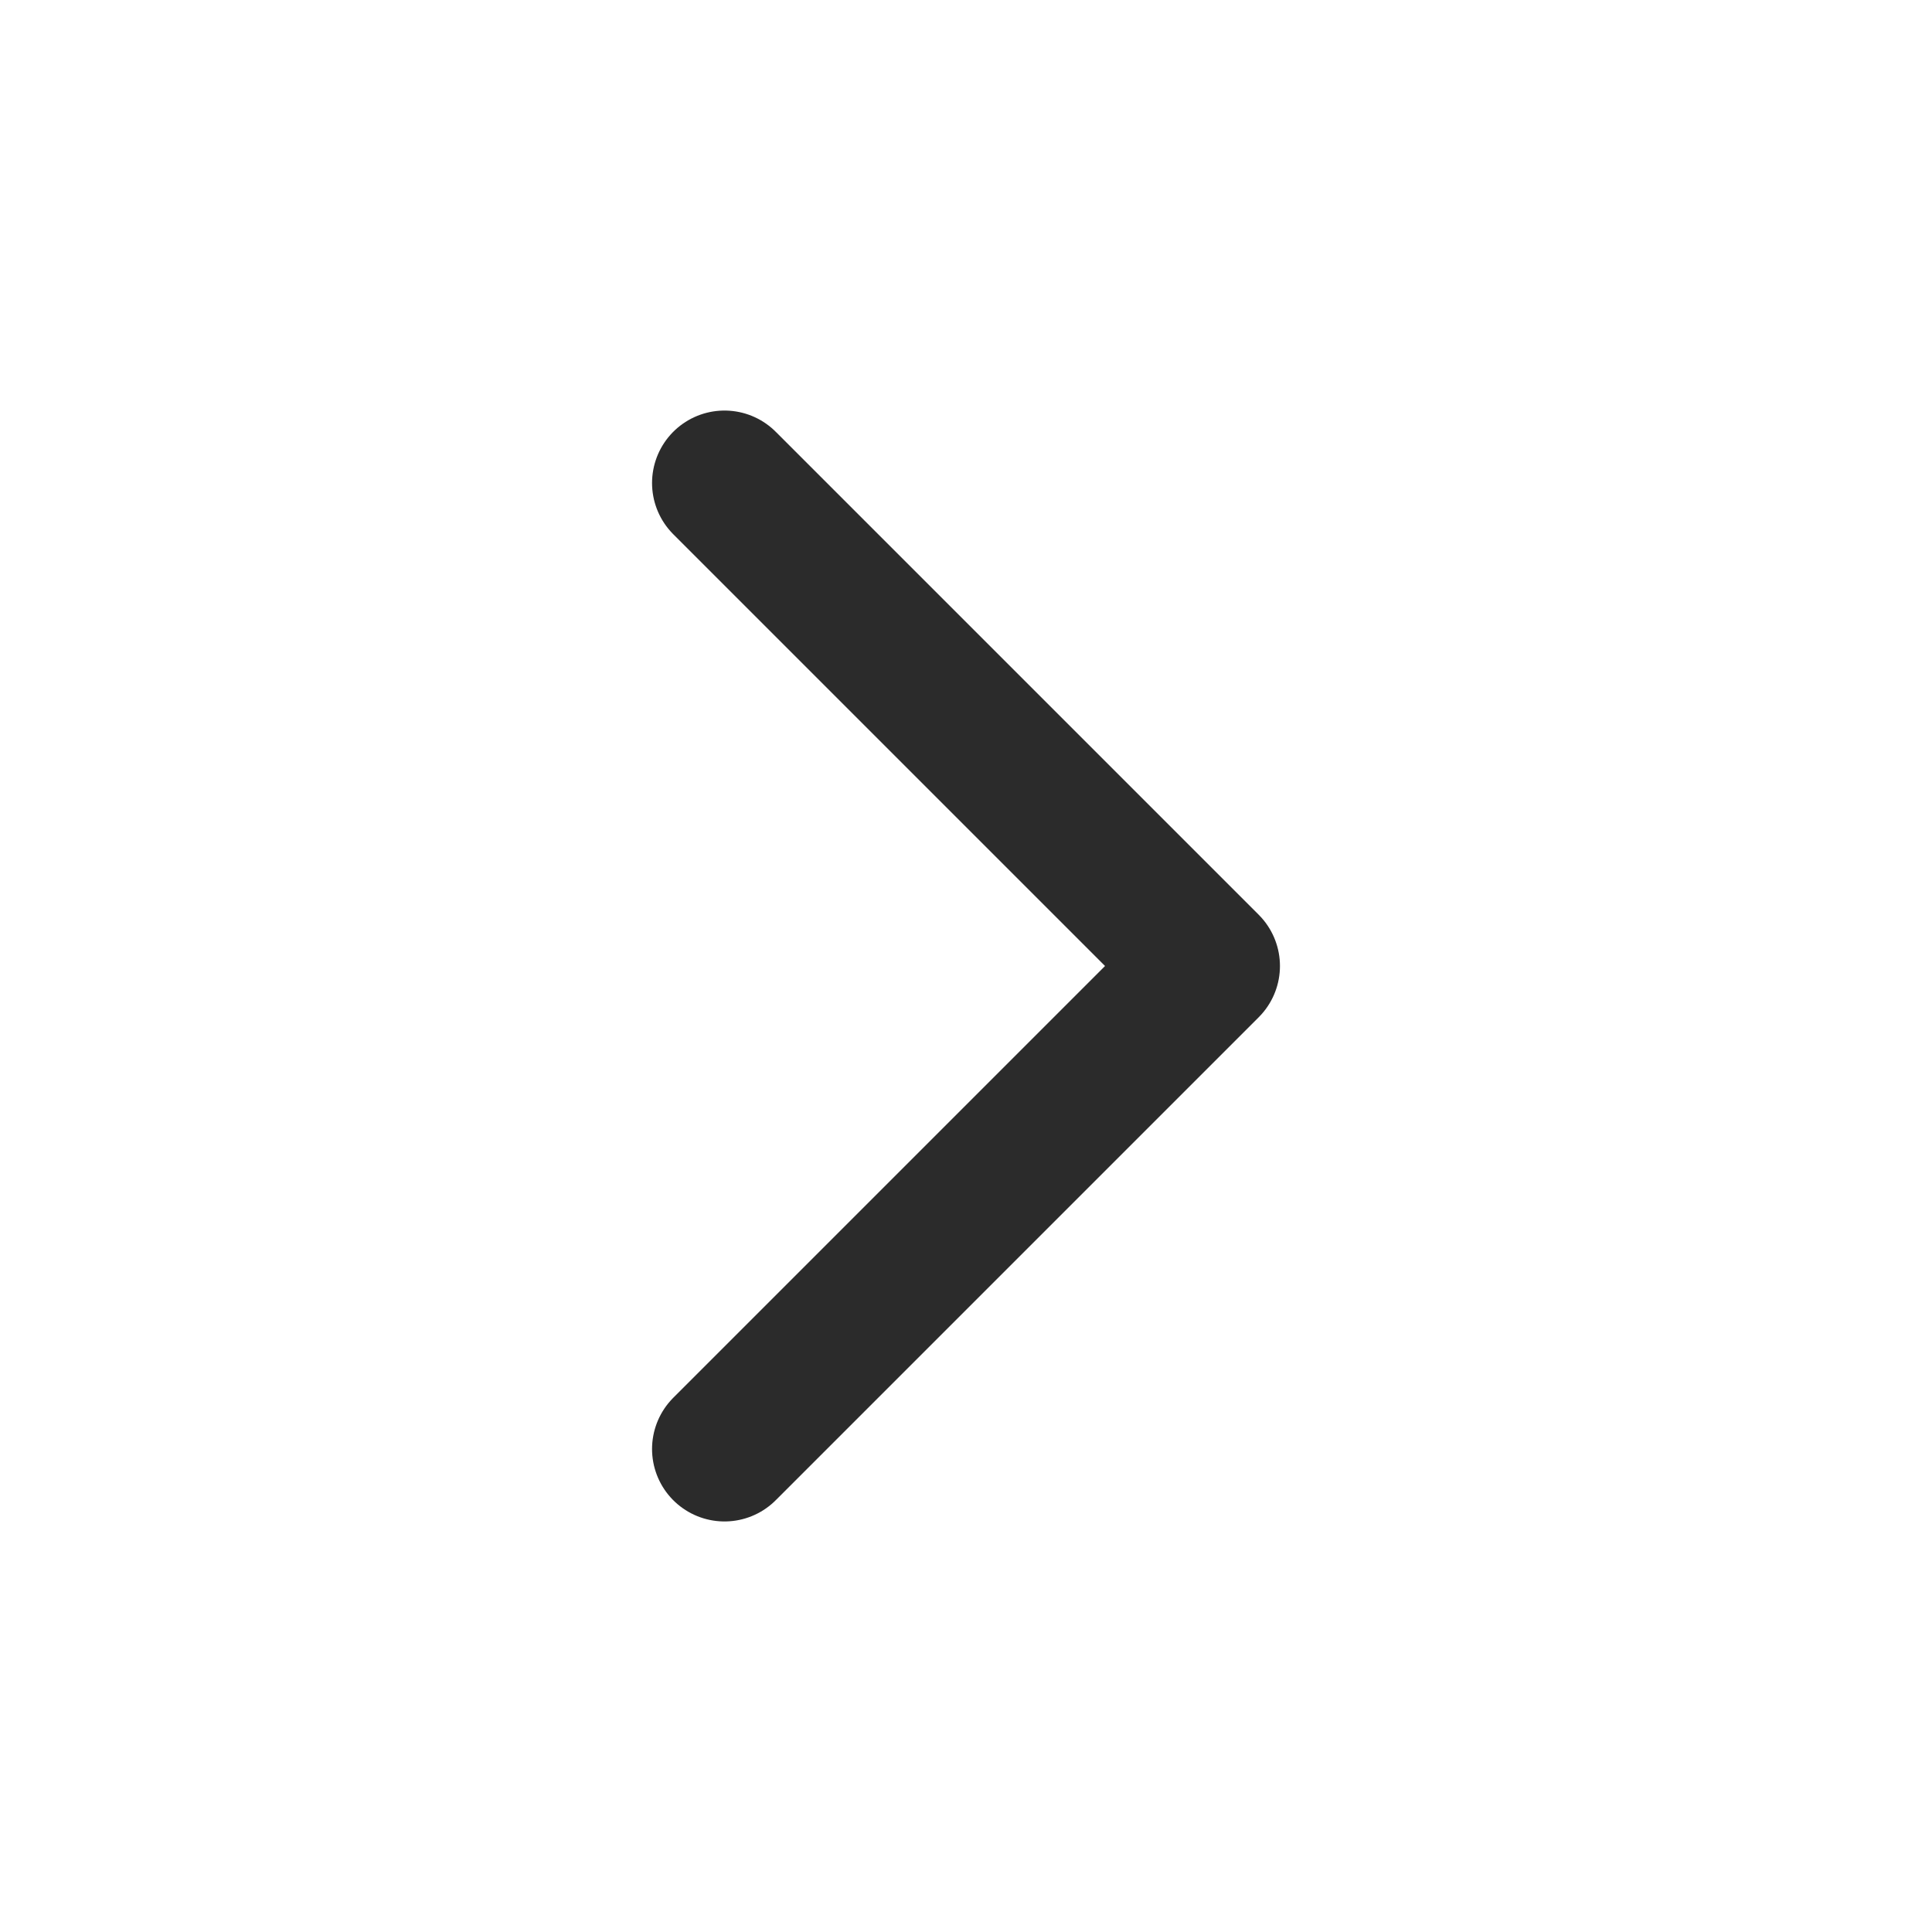
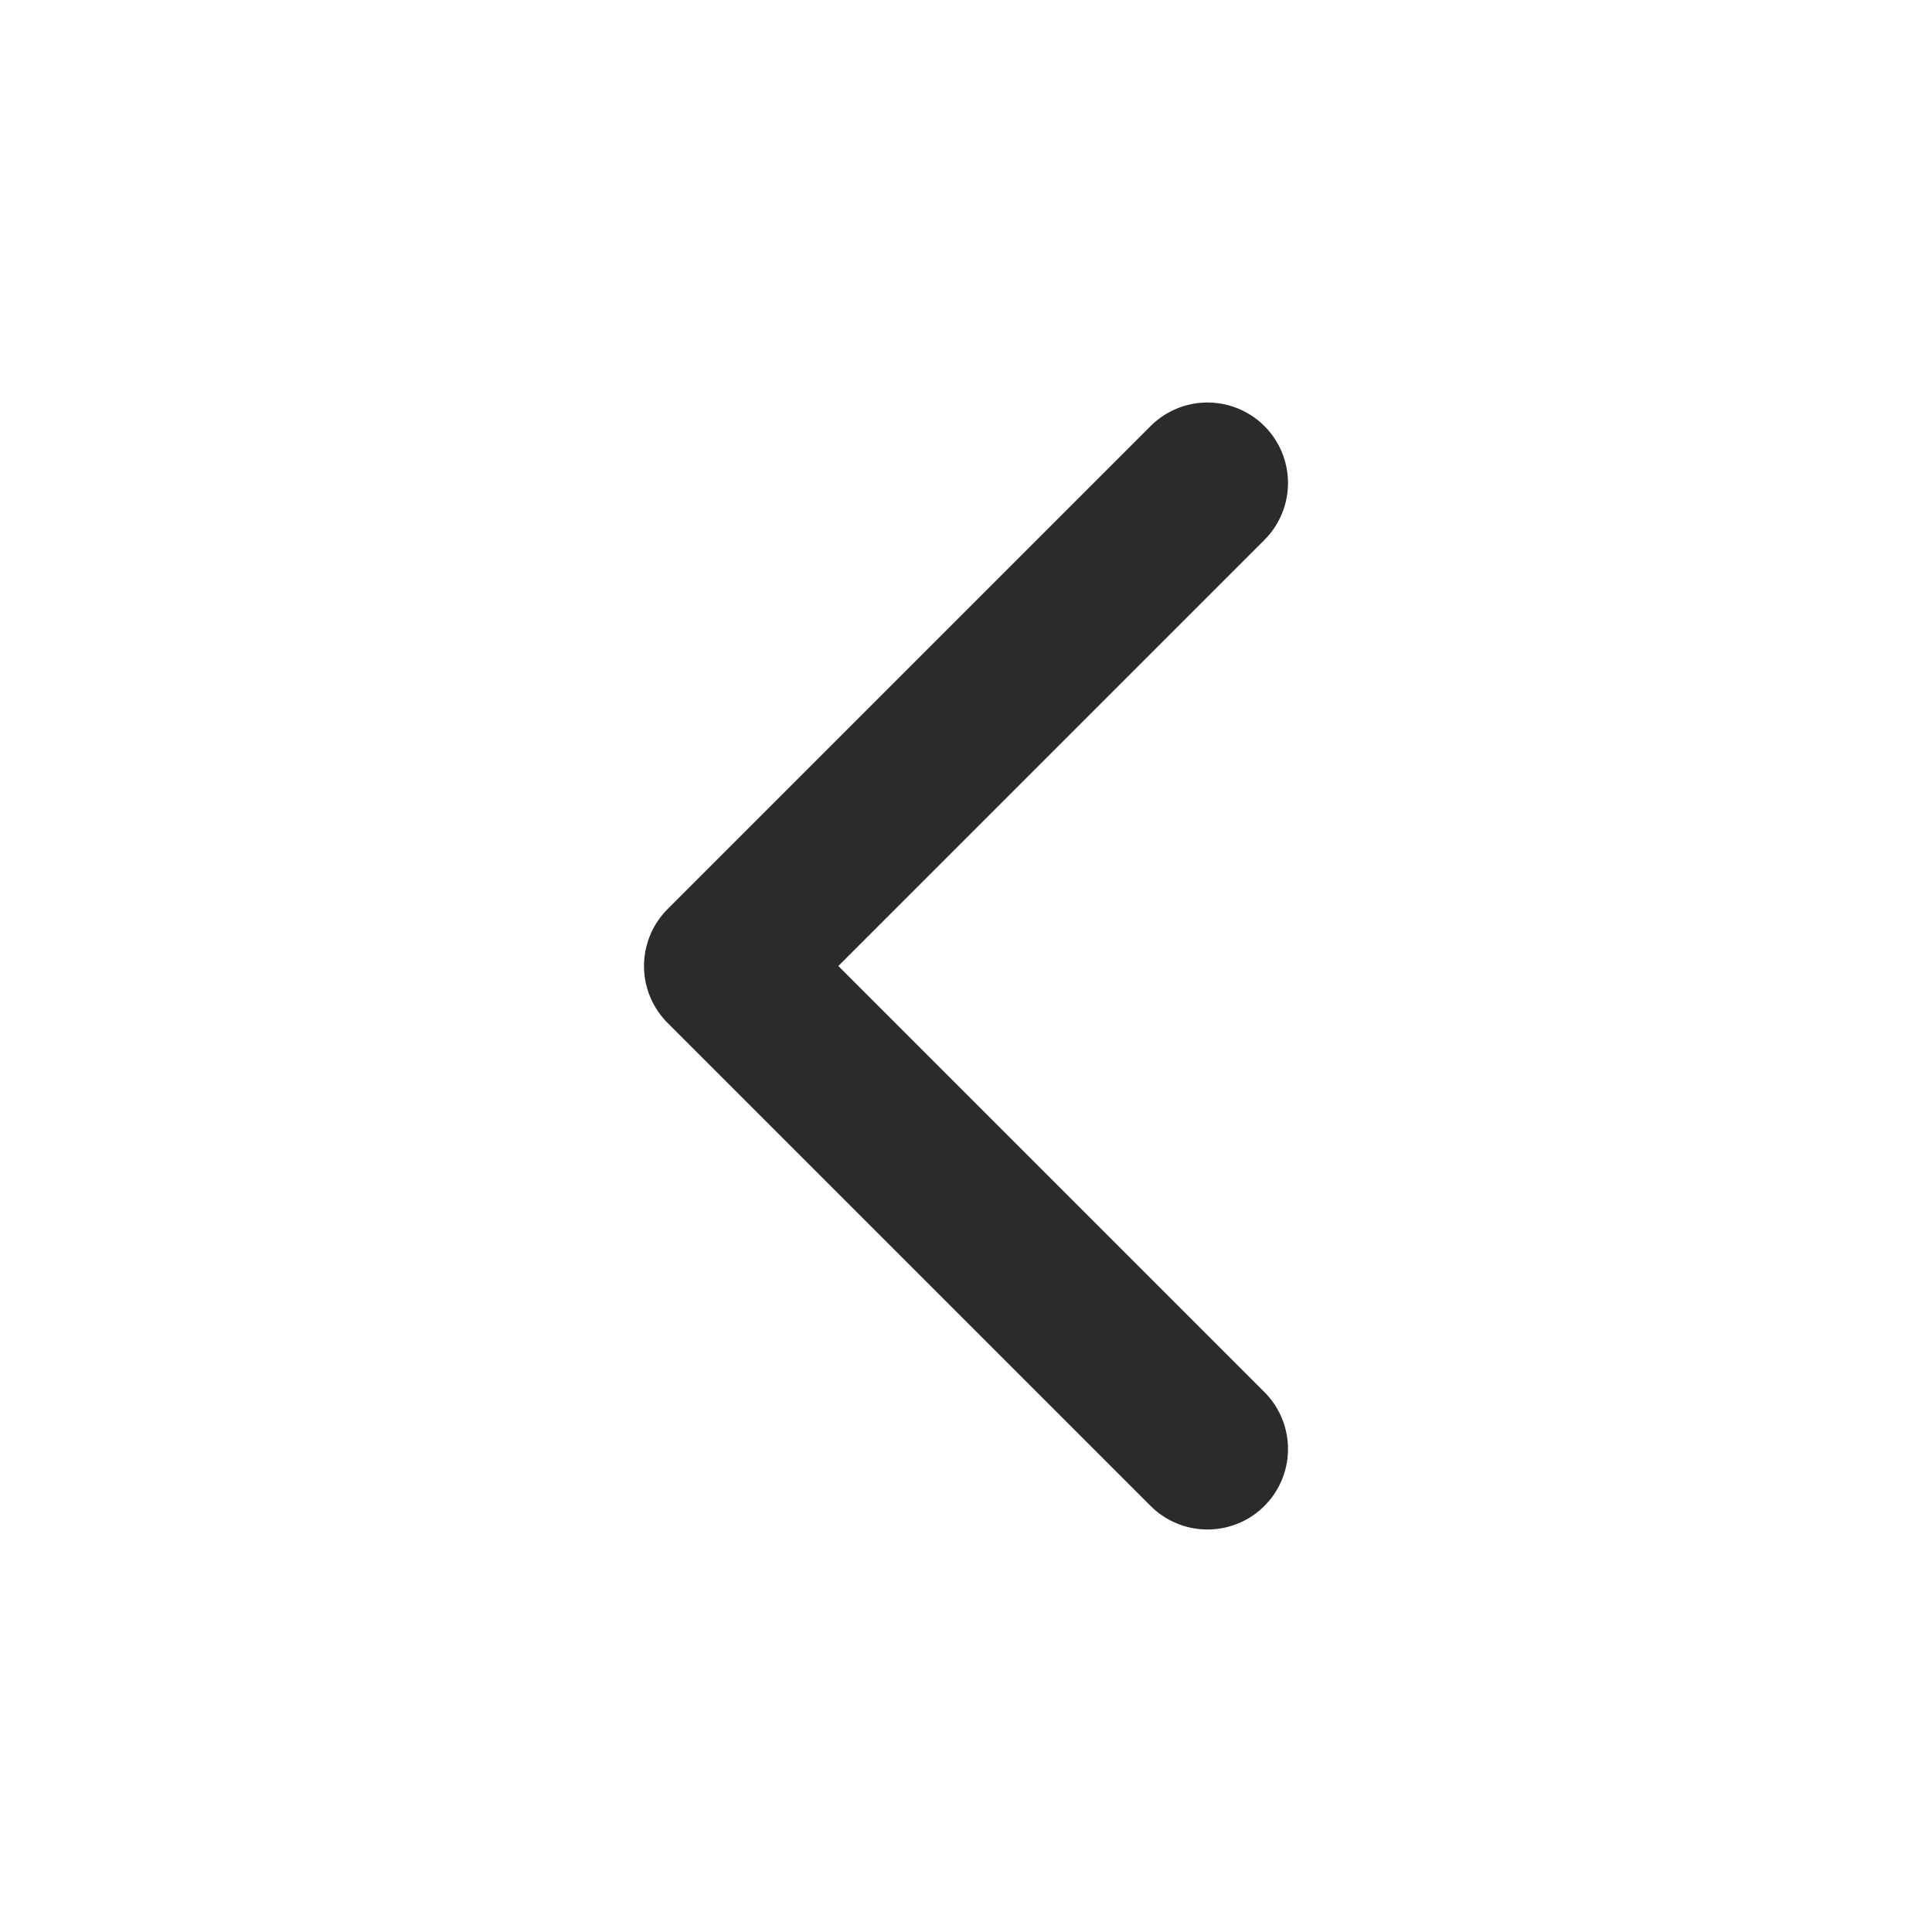
<svg xmlns="http://www.w3.org/2000/svg" width="24" height="24" viewBox="0 0 24 24" fill="none">
-   <path d="M9 6L15 12L9 18" stroke="#2B2B2B" stroke-width="1.8" stroke-linecap="round" stroke-linejoin="round" />
+   <path d="M15 18L9 12L15 6" stroke="#2B2B2B" stroke-width="2" stroke-linecap="round" stroke-linejoin="round" />
</svg>
